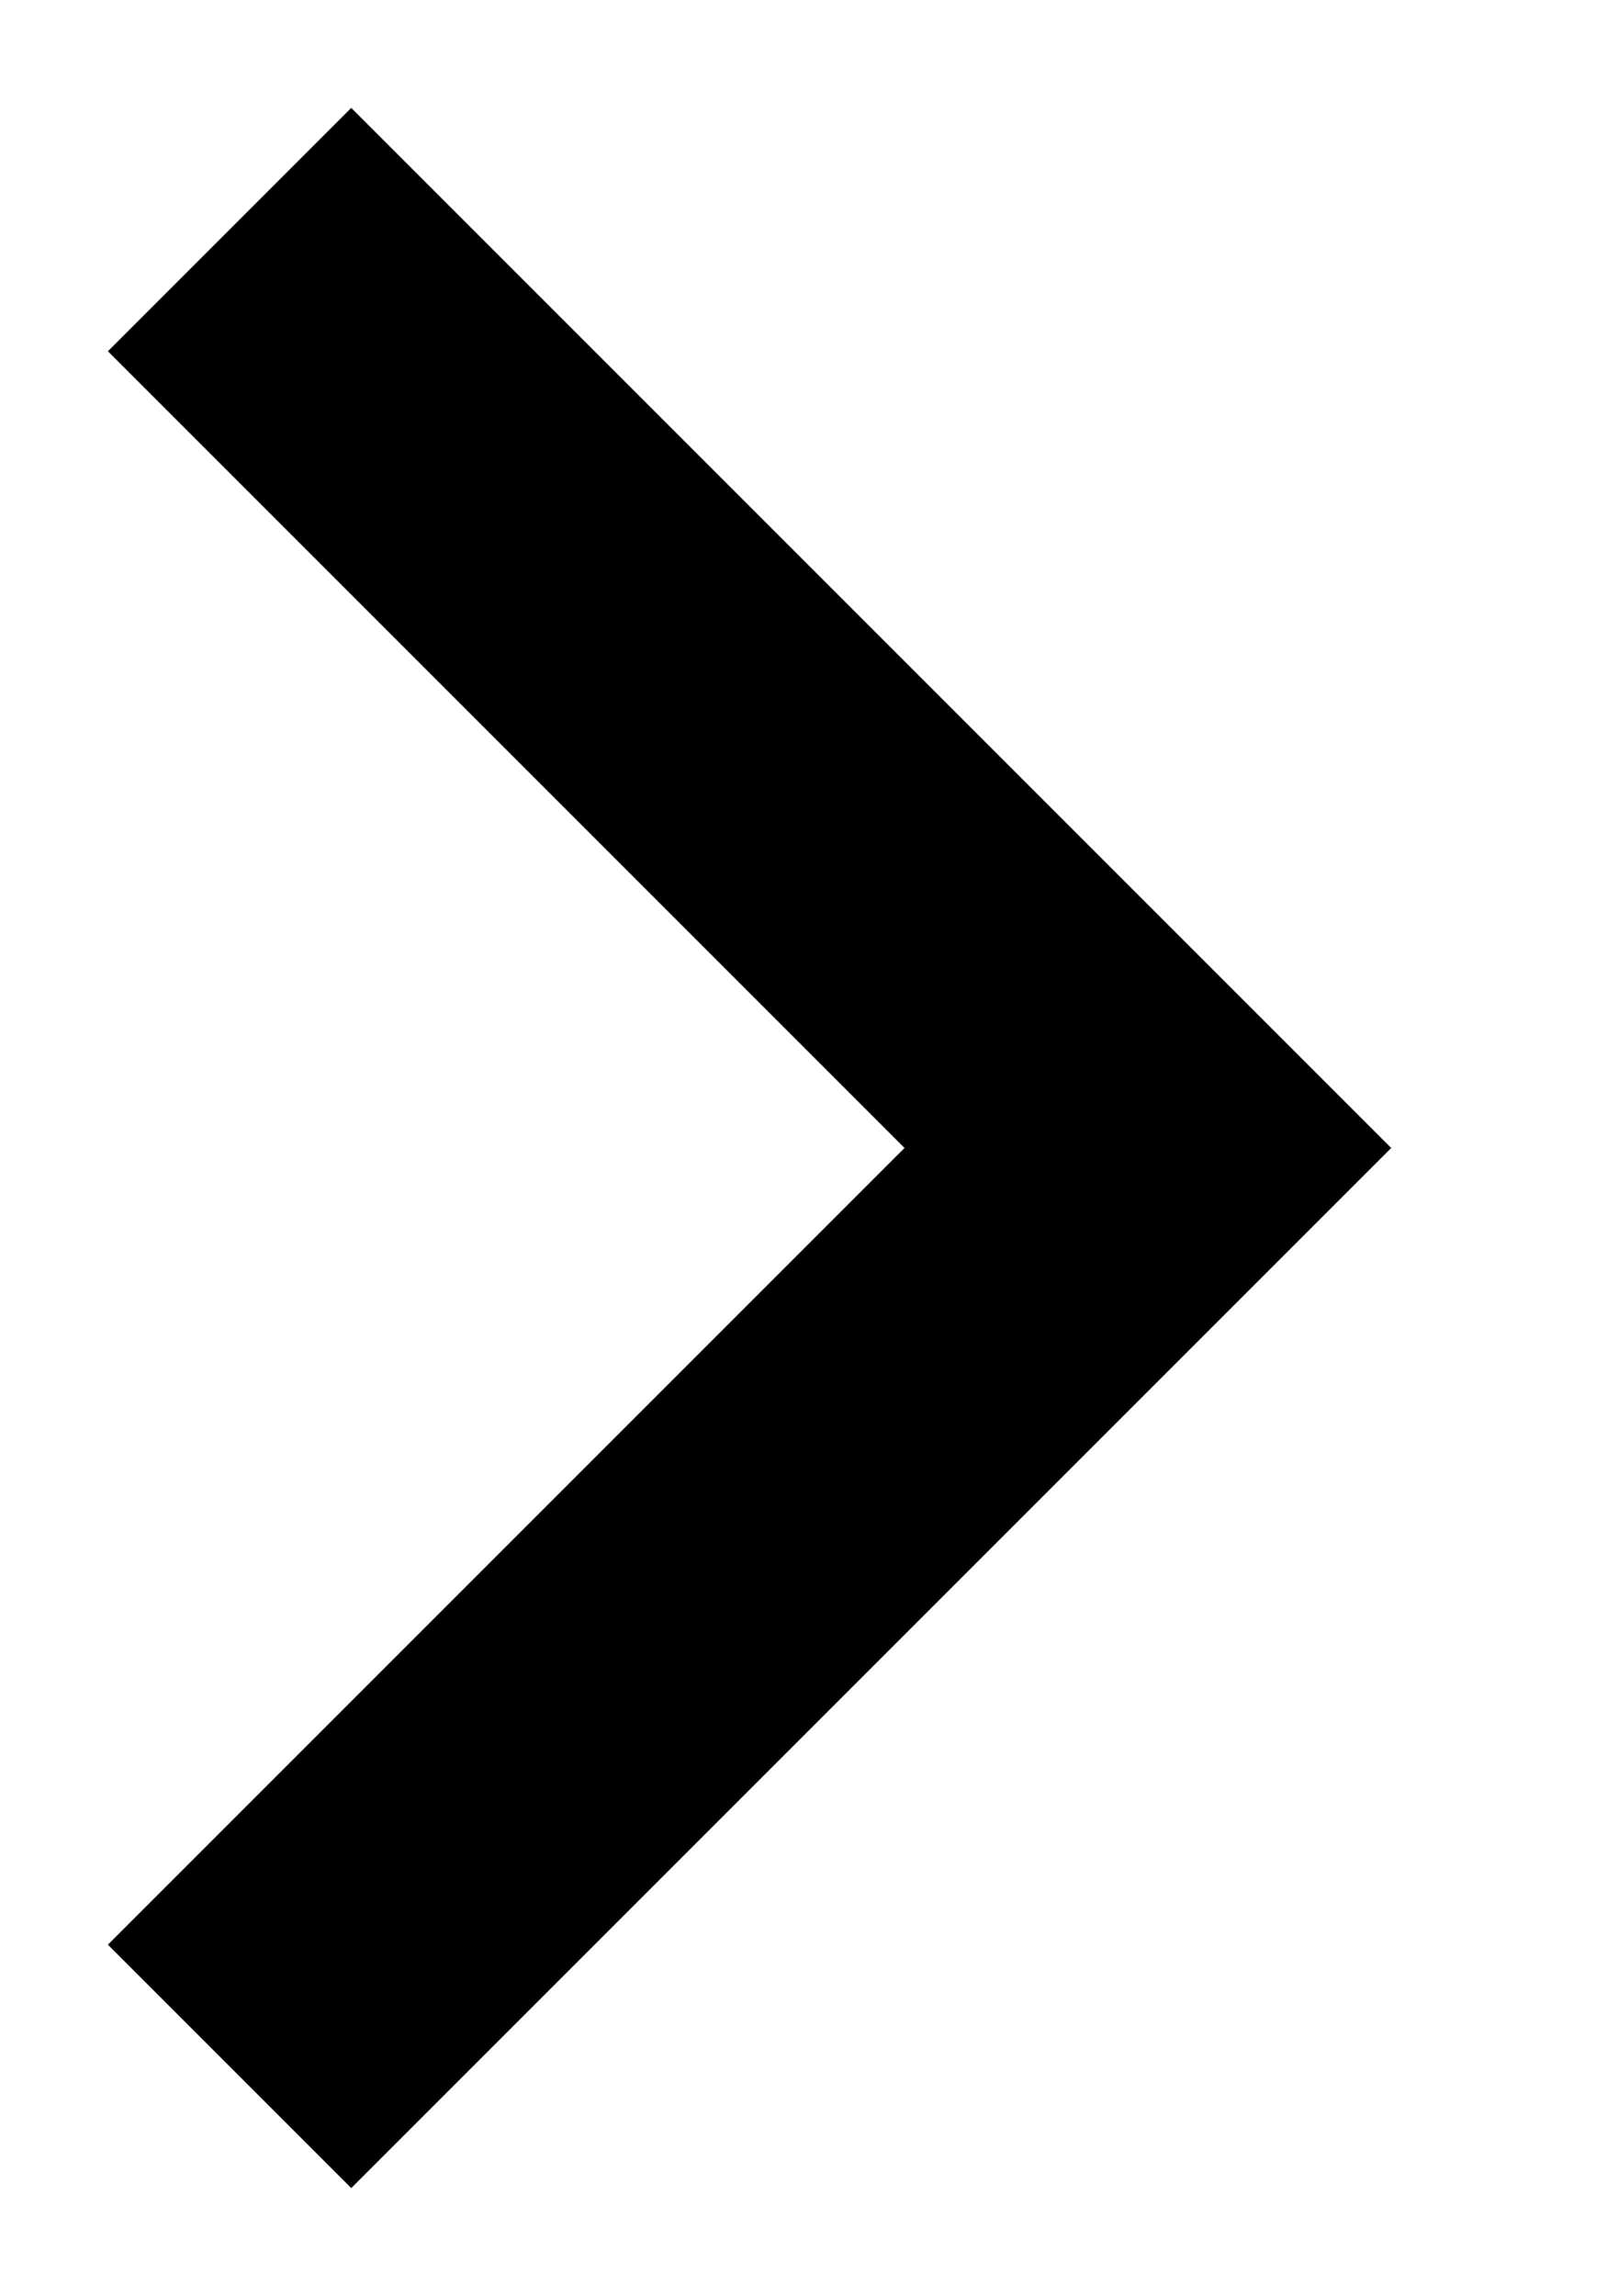
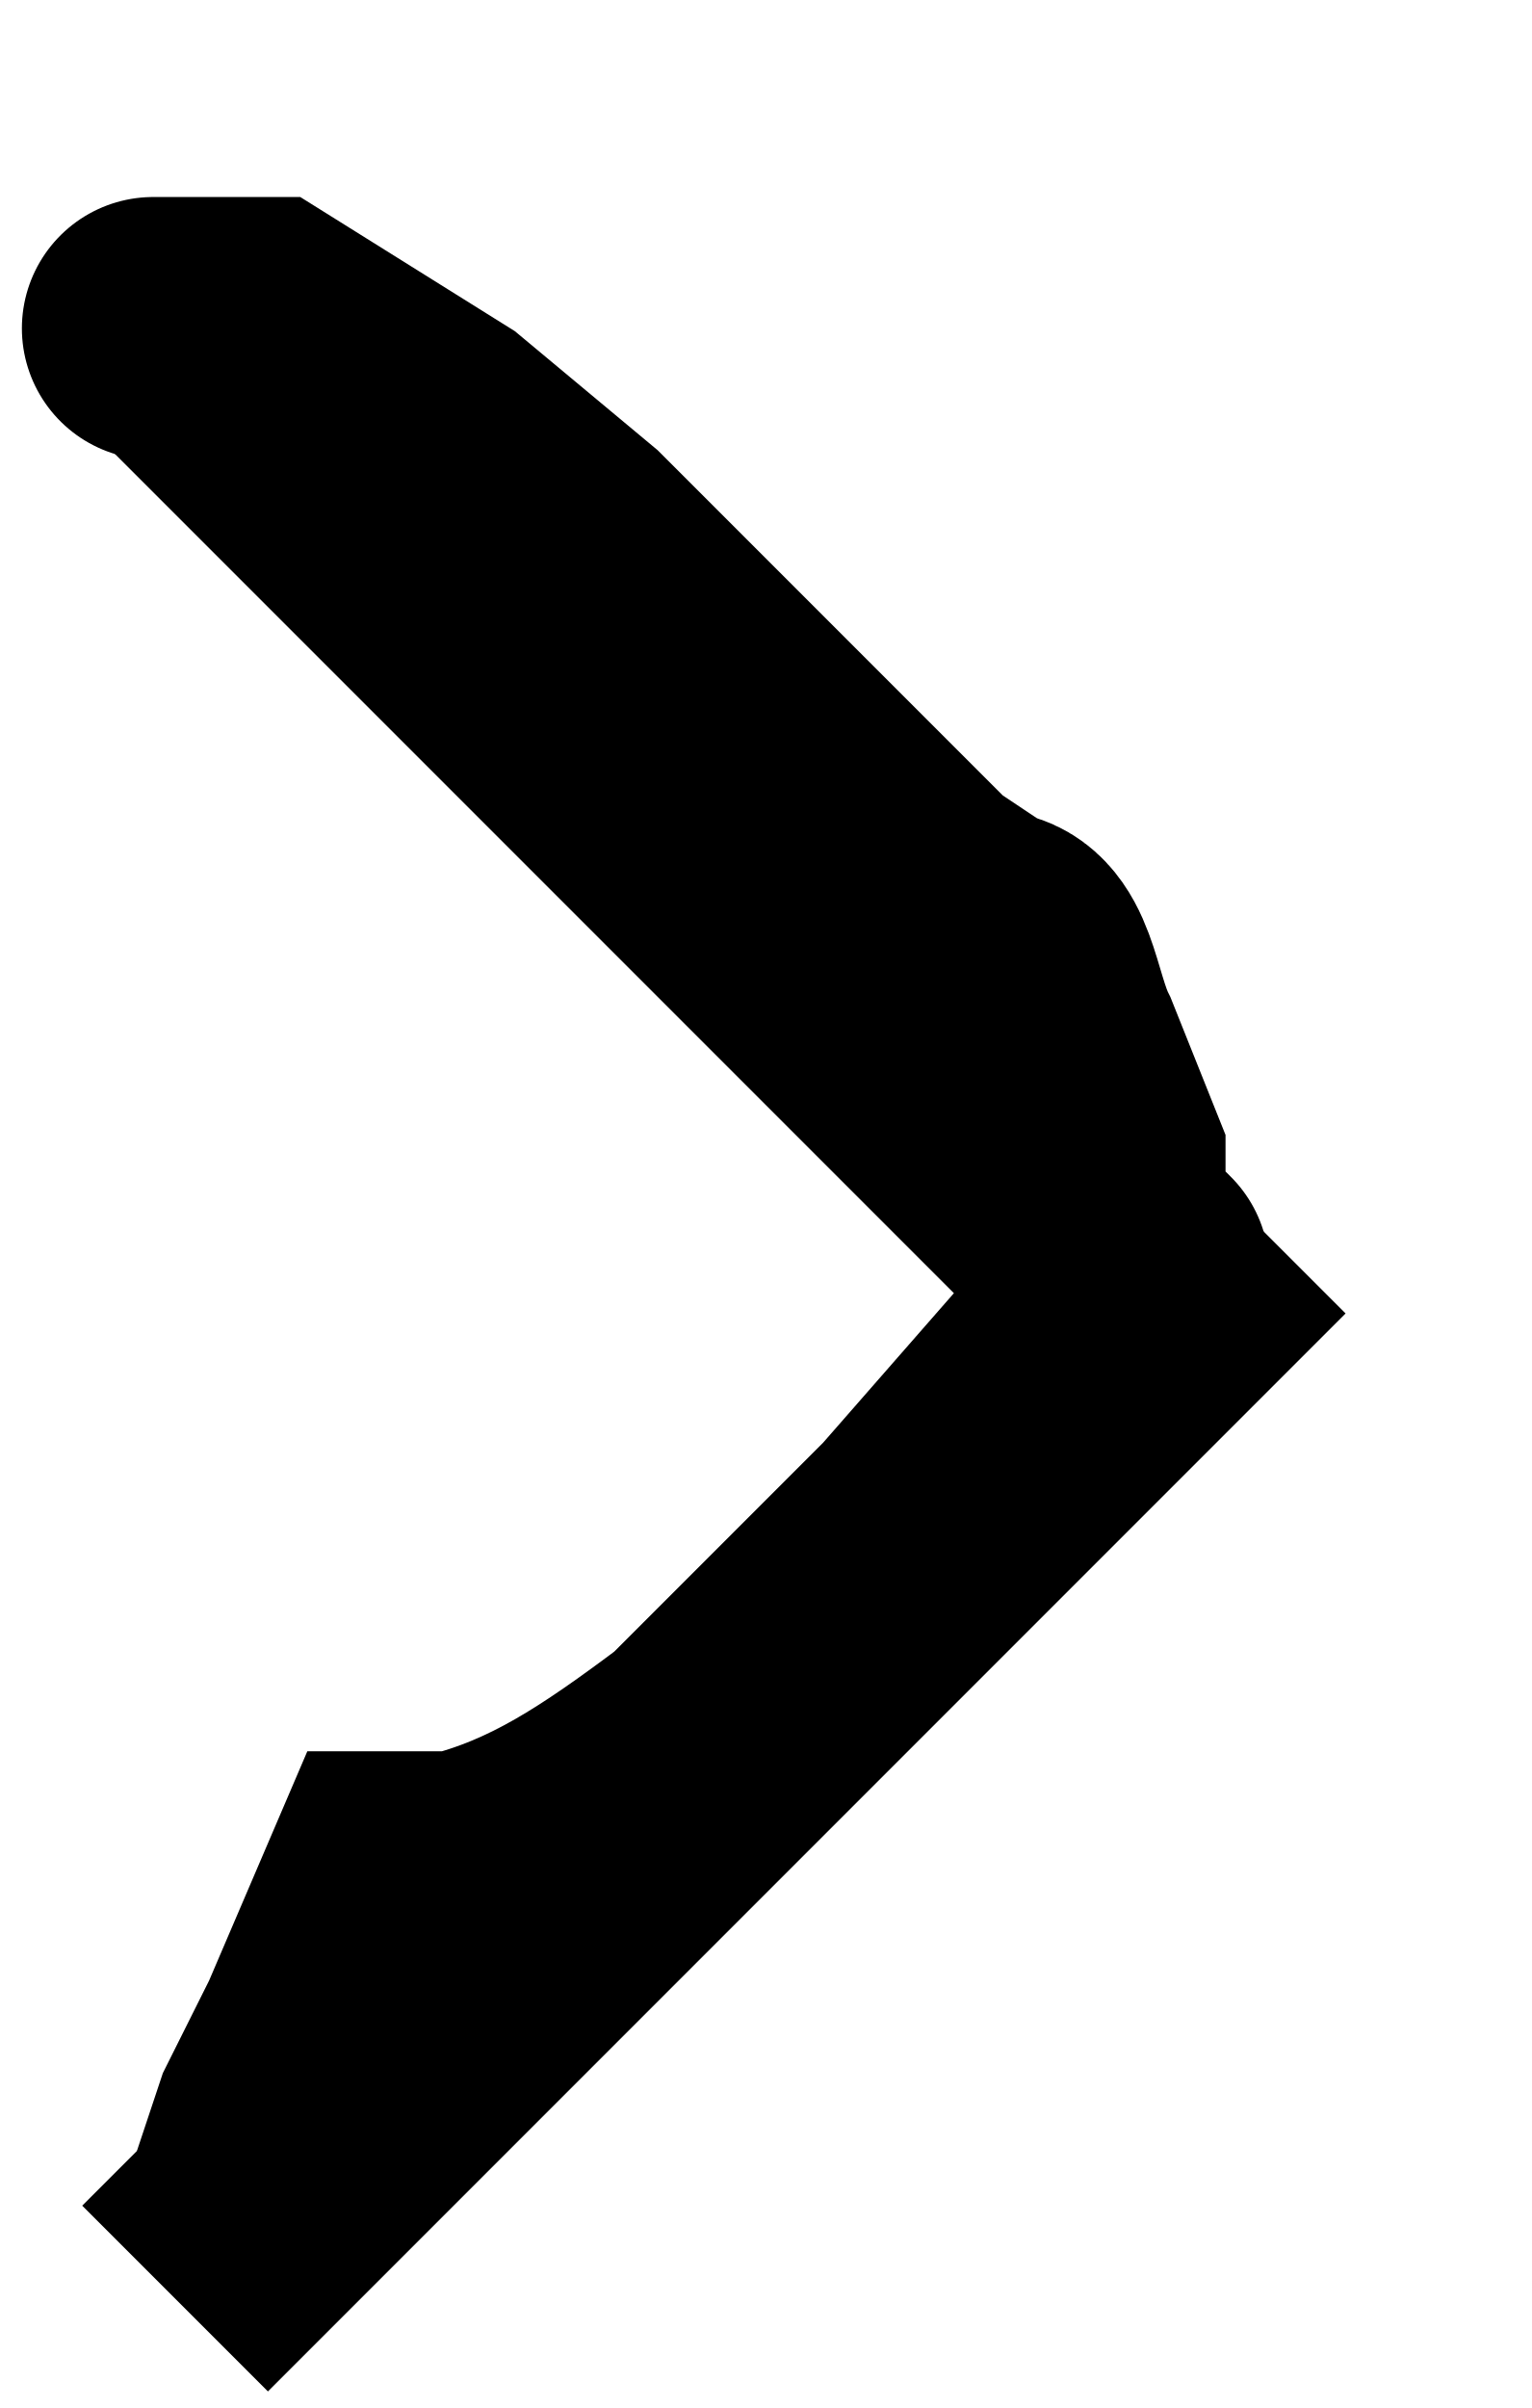
- <svg xmlns="http://www.w3.org/2000/svg" width="7" height="10" fill="none">
-   <path fill-rule="evenodd" clip-rule="evenodd" d="M1.53.47.47 1.53 3.94 5 .47 8.47l1.06 1.06L6.06 5 1.53.47Z" fill="currentColor" />
+ <svg xmlns="http://www.w3.org/2000/svg" width="7" height="11" fill="none">
+   <path d="M.8 1.5 5.3 6 .8 10.5" stroke="currentColor" stroke-width="1.2" />
+   <path d="M.7 1.5h.5L2 2l.6.5.5.5.8.8.3.3.3.2c.2 0 .2.3.3.5l.2.5v.3l.2.2M5.1 5.8 5 6l-.1.2-.7.8-1 1c-.4.3-.7.5-1.1.6h-.3l-.3.7-.2.4-.1.3" stroke="currentColor" stroke-width="1.2" stroke-linecap="round" />
</svg>
